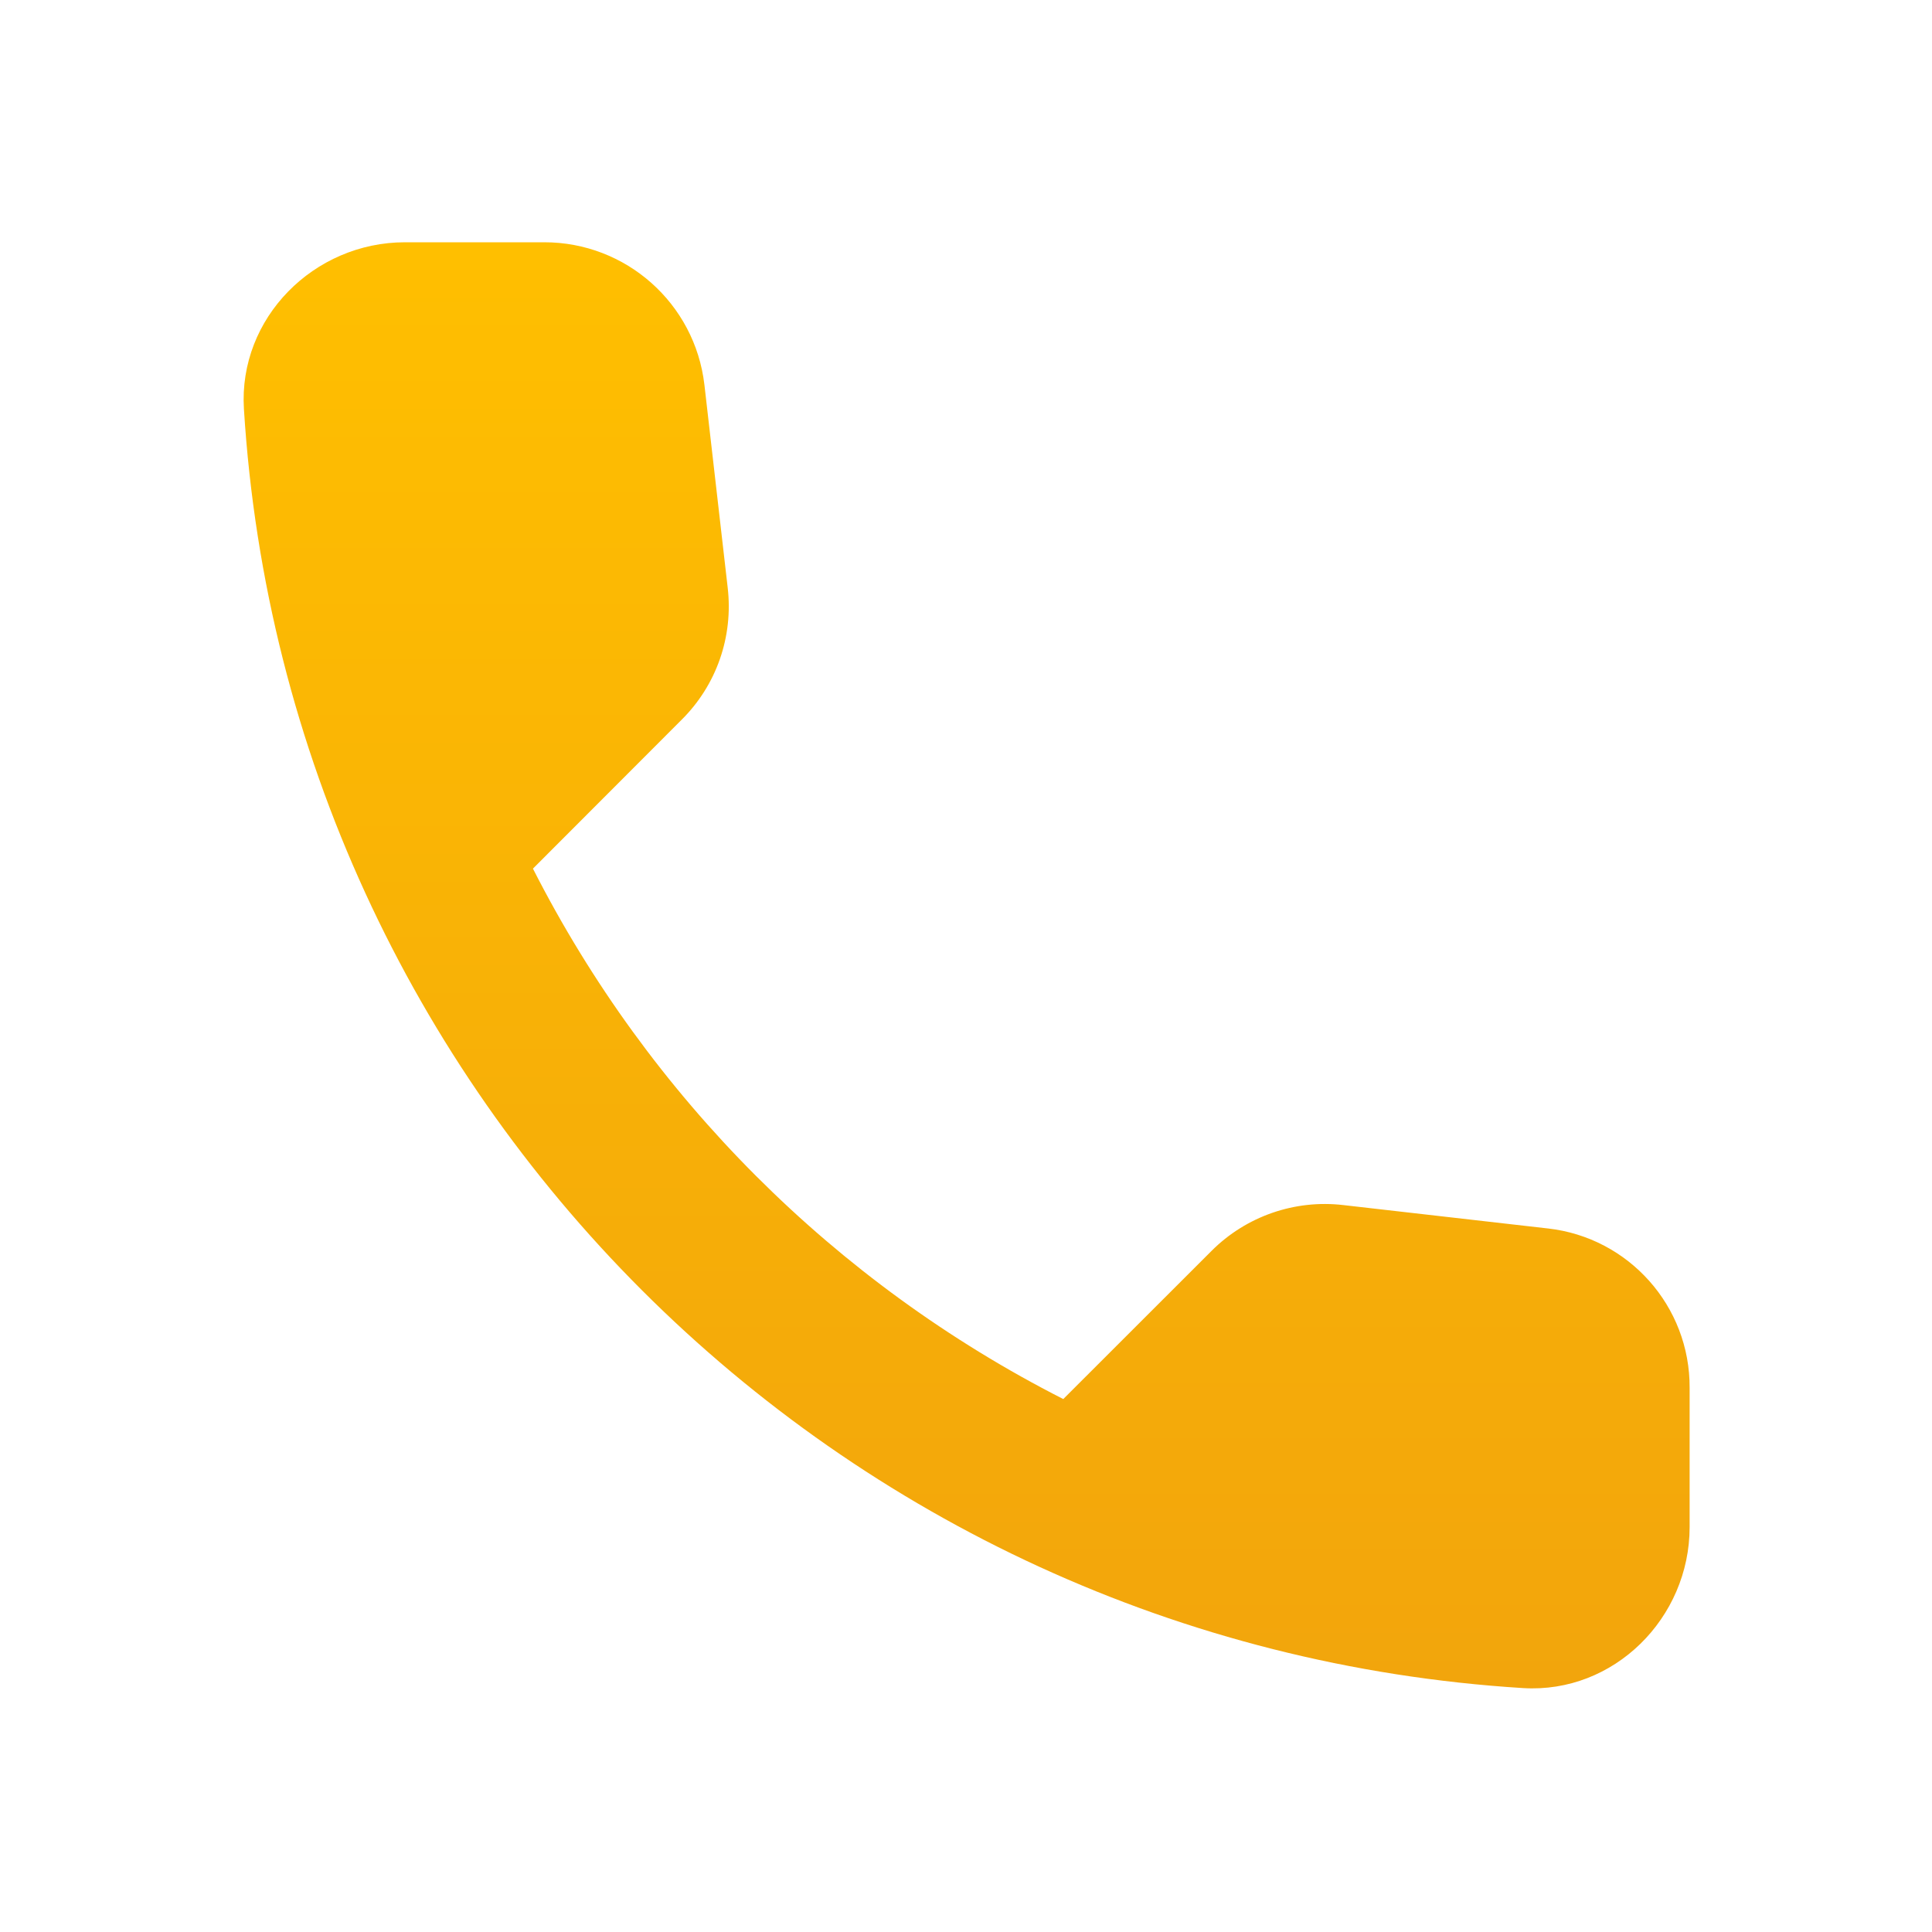
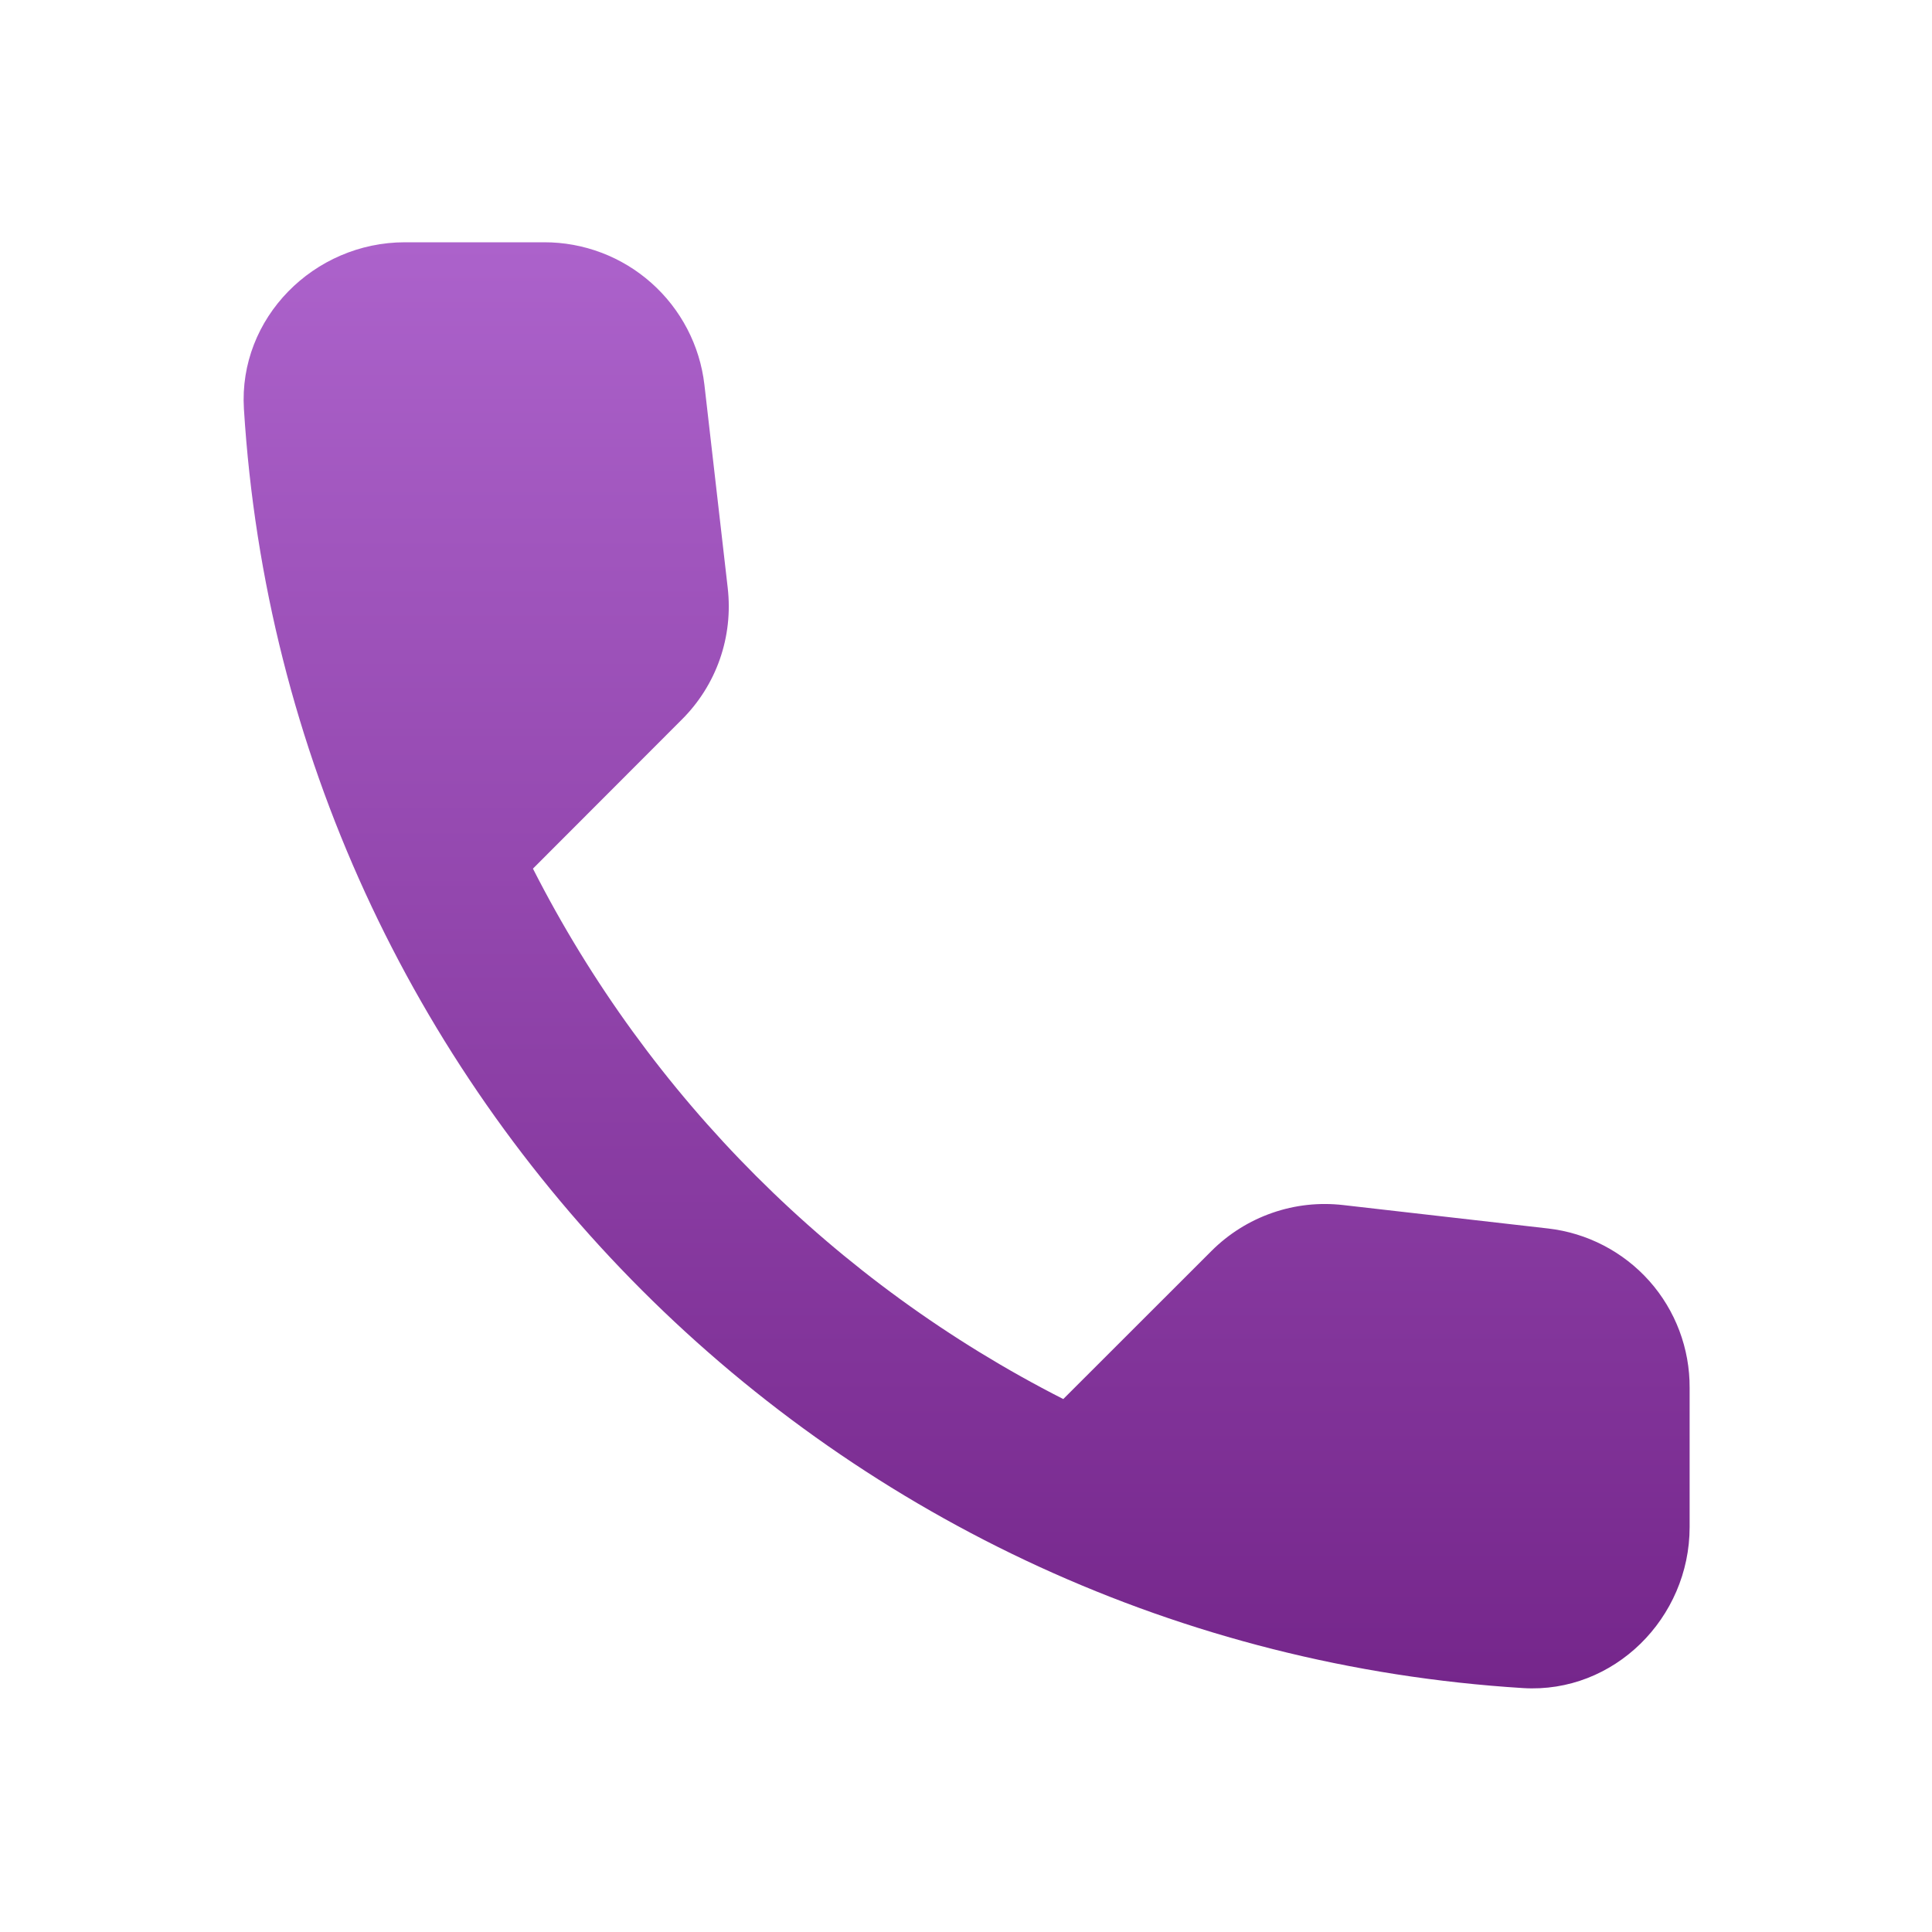
- <svg xmlns="http://www.w3.org/2000/svg" width="20" height="20" fill="none">
-   <path d="m16.024 12.717-2.117-.242a1.657 1.657 0 0 0-1.366.475l-1.534 1.533a12.538 12.538 0 0 1-5.49-5.491l1.54-1.542c.36-.358.535-.858.476-1.367l-.241-2.1a1.668 1.668 0 0 0-1.66-1.475h-1.44c-.942 0-1.725.784-1.667 1.725.442 7.117 6.133 12.8 13.242 13.242.94.058 1.724-.725 1.724-1.667v-1.441a1.652 1.652 0 0 0-1.466-1.65Z" fill="url(#a)" />
+ <svg xmlns="http://www.w3.org/2000/svg" width="20" height="20" viewBox="0 0 20 20" fill="none">
+   <path d="M16.024 12.717L13.907 12.475C13.658 12.446 13.406 12.473 13.169 12.556C12.933 12.638 12.718 12.773 12.541 12.95L11.007 14.483C8.642 13.28 6.72 11.357 5.517 8.992L7.057 7.45C7.417 7.092 7.592 6.592 7.533 6.083L7.292 3.983C7.245 3.576 7.049 3.201 6.743 2.929C6.437 2.657 6.042 2.507 5.632 2.508H4.192C3.25 2.508 2.467 3.292 2.525 4.233C2.967 11.35 8.658 17.033 15.767 17.475C16.707 17.533 17.491 16.75 17.491 15.808V14.367C17.493 13.96 17.345 13.566 17.074 13.261C16.803 12.957 16.429 12.763 16.024 12.717Z" fill="url(#paint0_linear_143_61)" />
  <defs>
-     <linearGradient id="a" x1="10.007" y1="2.508" x2="10.007" y2="17.478" gradientUnits="userSpaceOnUse">
-       <stop stop-color="#FFBF00" />
-       <stop offset="1" stop-color="#F2A50C" />
+     <linearGradient id="paint0_linear_143_61" x1="10.007" y1="2.508" x2="10.007" y2="17.478" gradientUnits="userSpaceOnUse">
+       <stop stop-color="#AC62CB" />
+       <stop offset="1" stop-color="#75268B" />
    </linearGradient>
  </defs>
</svg>
